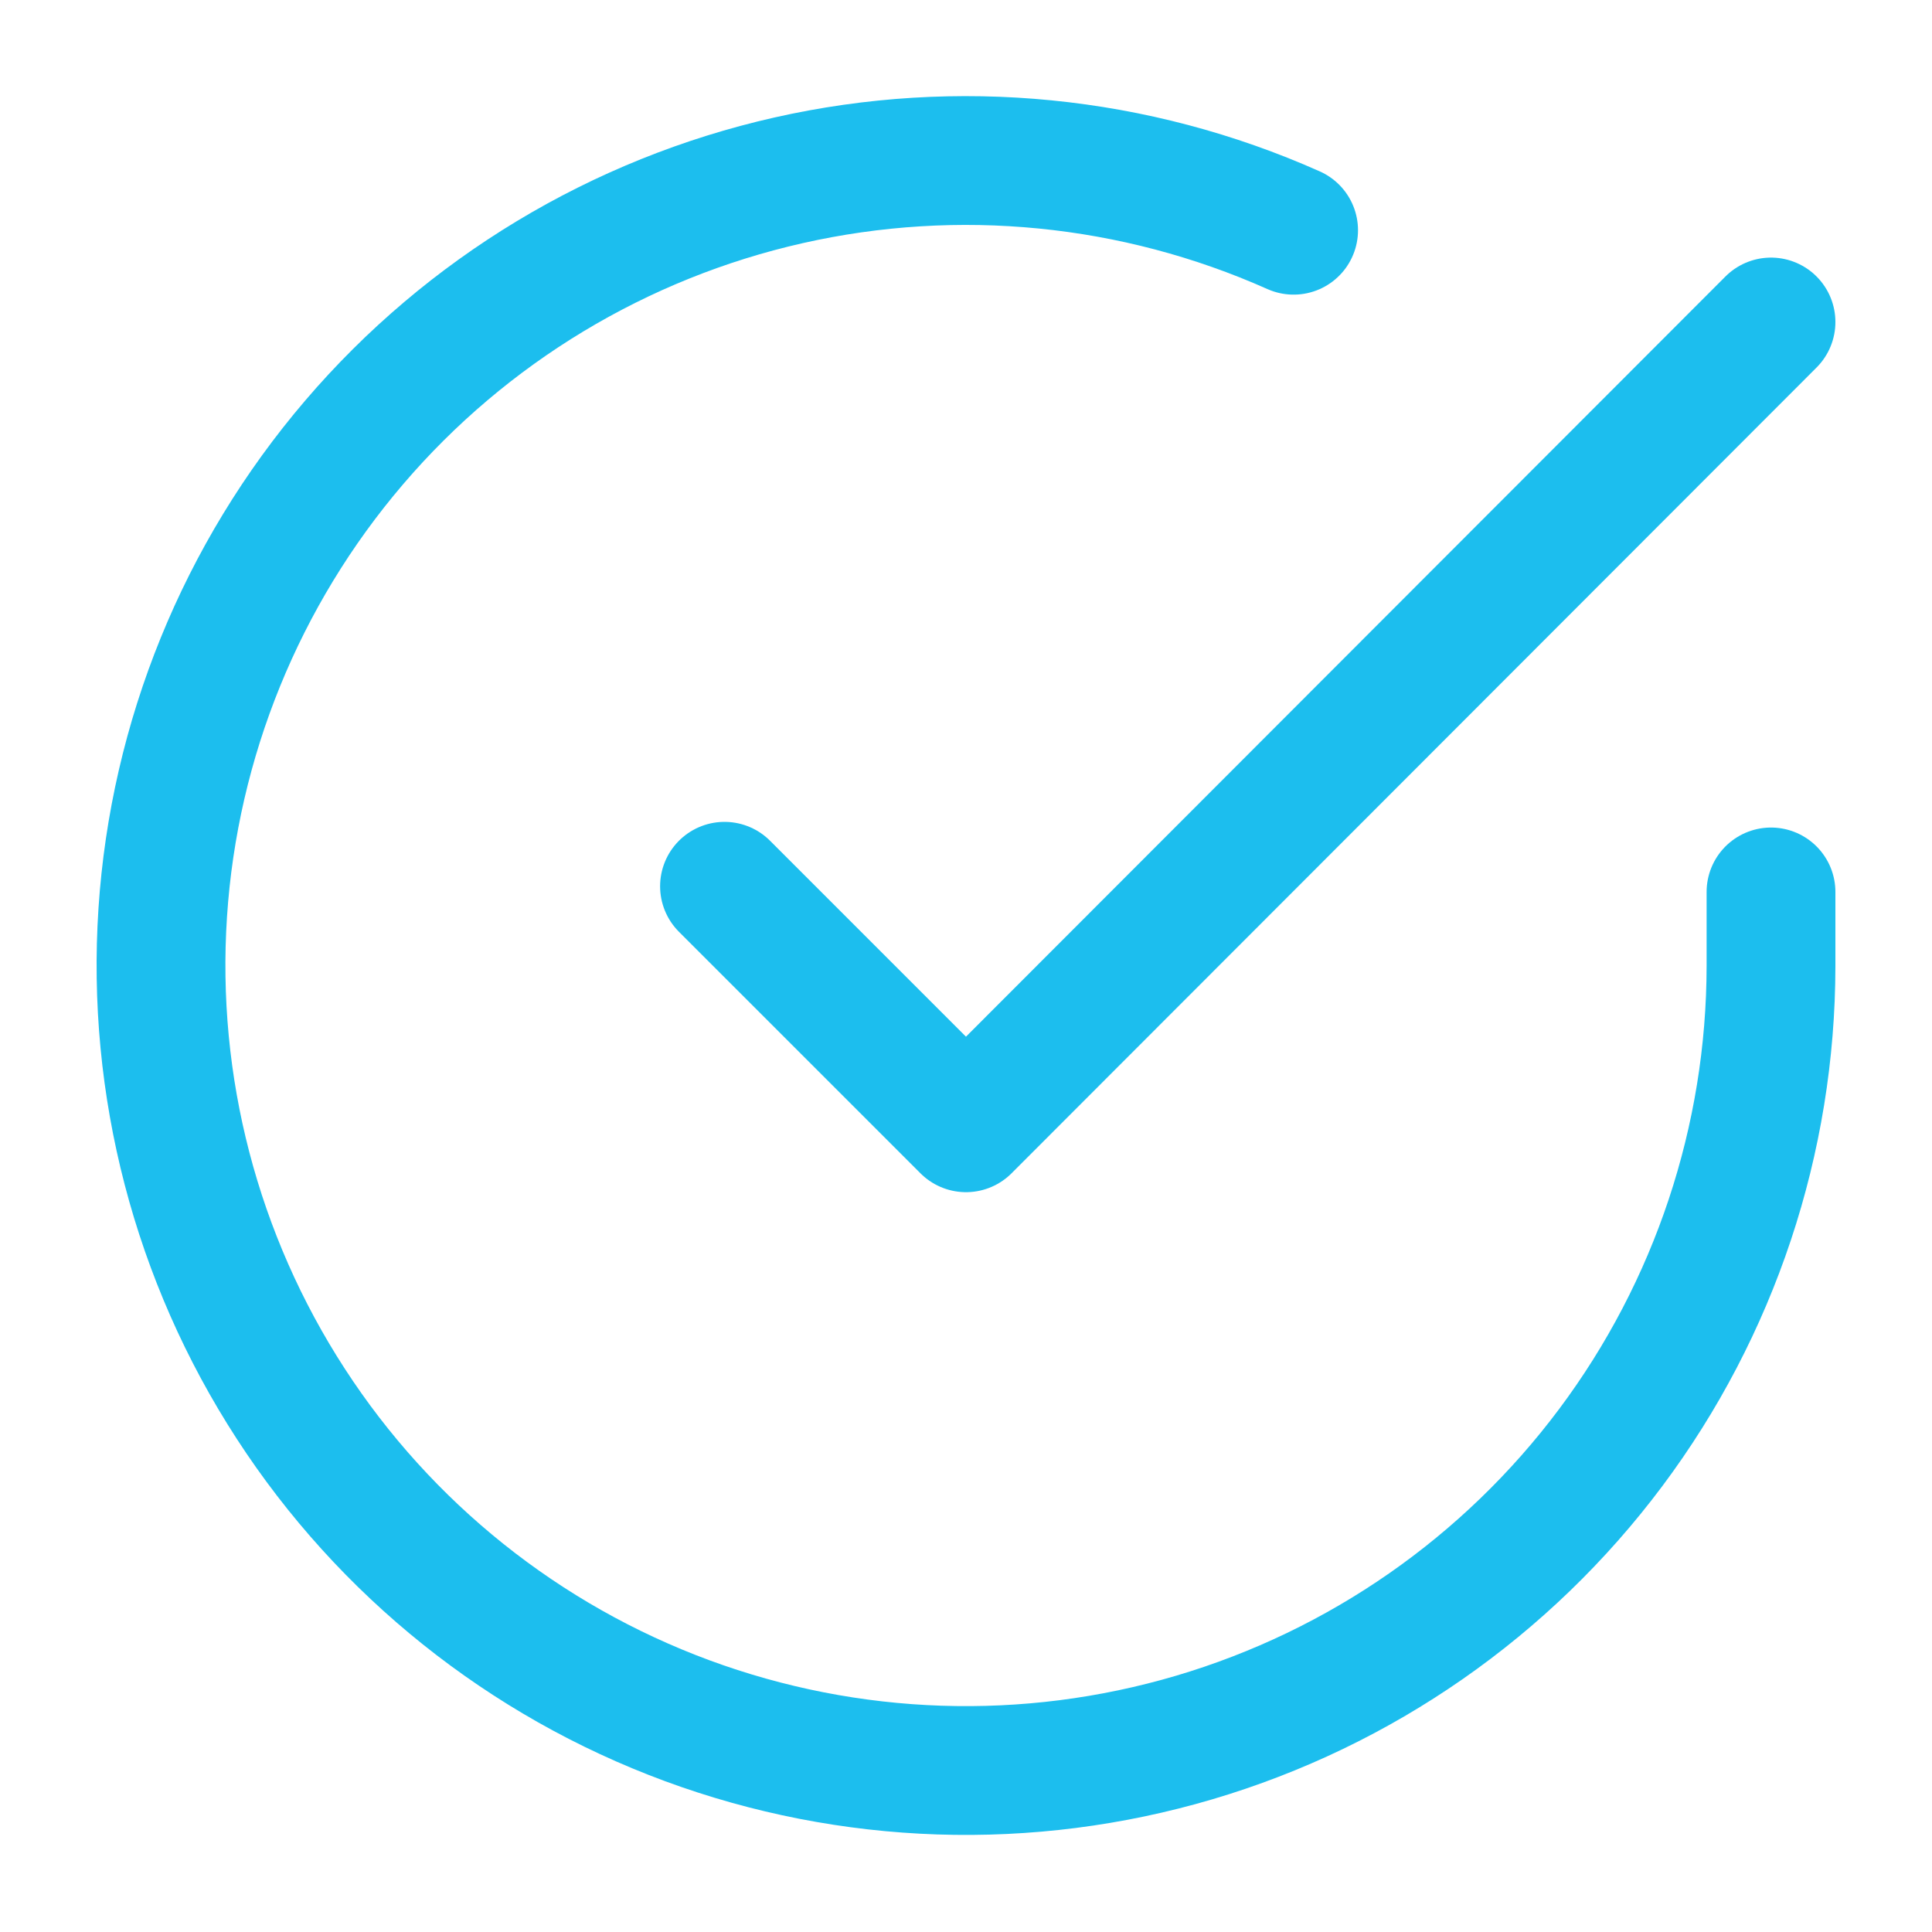
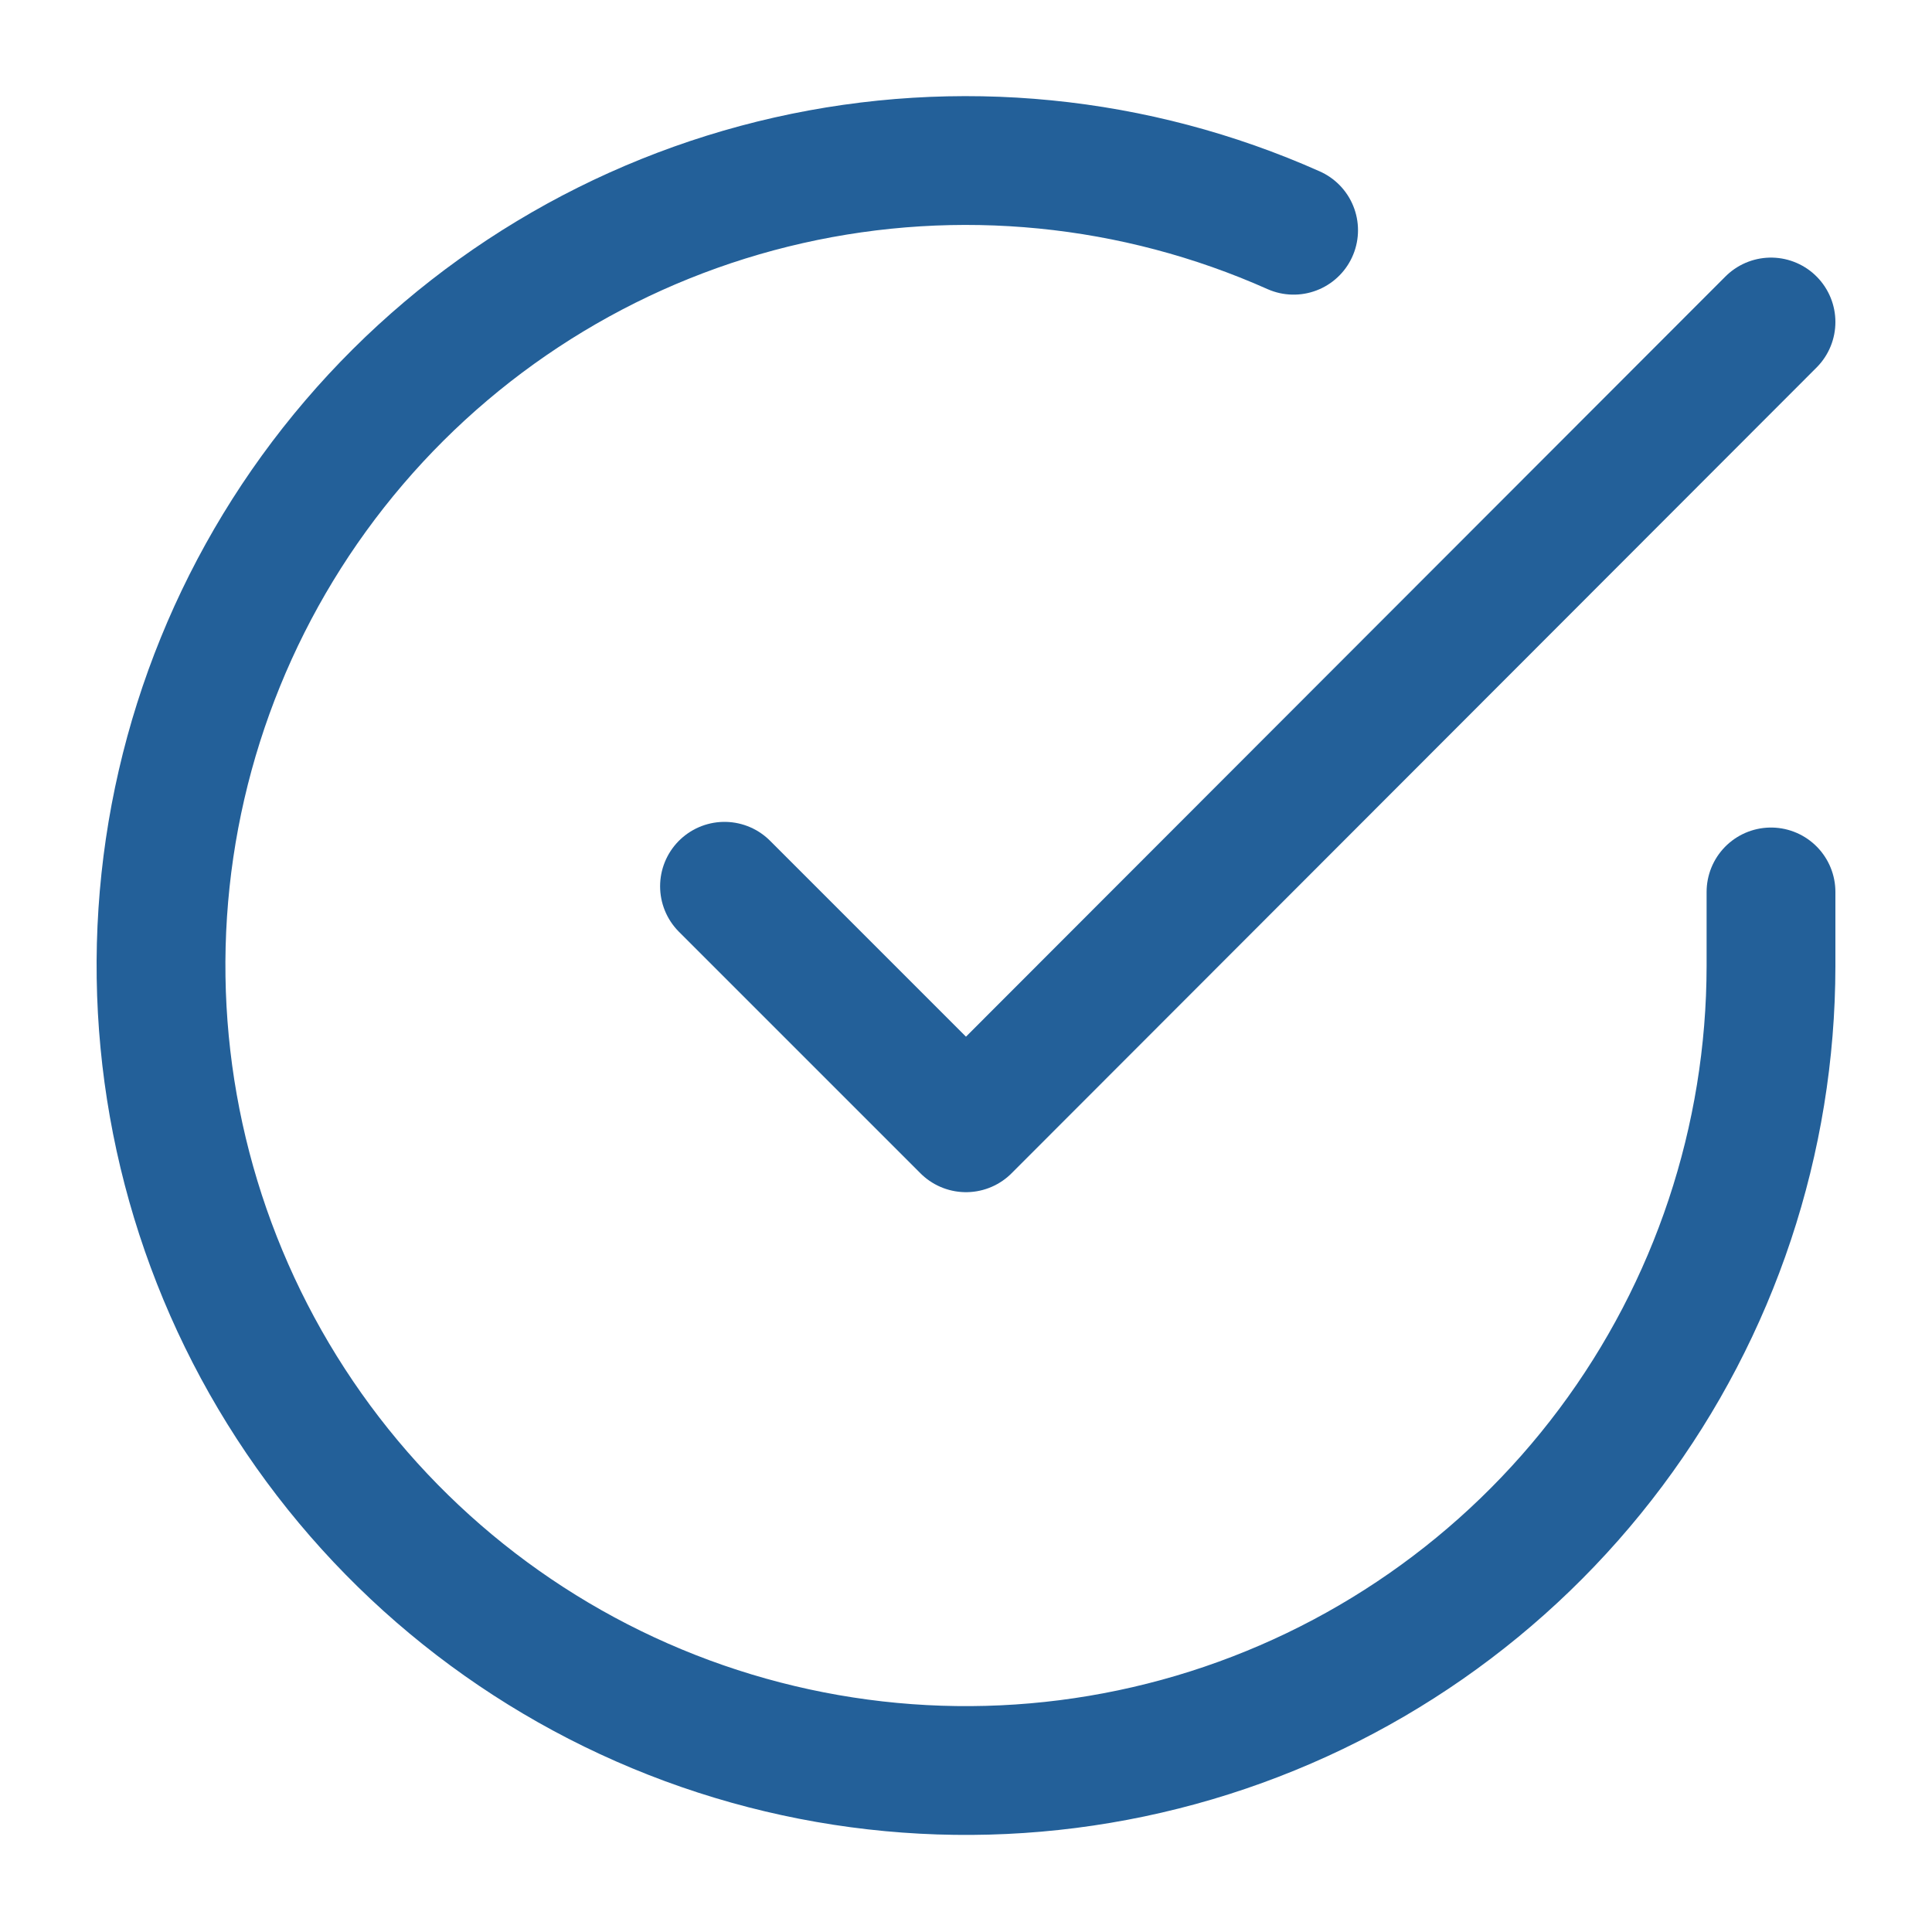
<svg xmlns="http://www.w3.org/2000/svg" width="30" height="30" viewBox="0 0 30 30" fill="none">
-   <path d="M27.5 13.85V15C27.498 17.695 26.626 20.318 25.012 22.477C23.398 24.636 21.129 26.216 18.544 26.98C15.959 27.744 13.197 27.652 10.668 26.718C8.14 25.784 5.981 24.058 4.514 21.796C3.047 19.535 2.35 16.86 2.527 14.17C2.704 11.481 3.747 8.92 5.498 6.871C7.249 4.822 9.616 3.394 12.245 2.8C14.874 2.206 17.625 2.478 20.087 3.575" stroke="#1CBEEE" stroke-width="2" stroke-linecap="round" stroke-linejoin="round" />
-   <path d="M27.5 5L15 17.512L11.25 13.762" stroke="#1CBEEE" stroke-width="2" stroke-linecap="round" stroke-linejoin="round" />
+   <path d="M27.5 13.85V15C27.498 17.695 26.626 20.318 25.012 22.477C23.398 24.636 21.129 26.216 18.544 26.98C15.959 27.744 13.197 27.652 10.668 26.718C8.14 25.784 5.981 24.058 4.514 21.796C3.047 19.535 2.35 16.86 2.527 14.17C2.704 11.481 3.747 8.92 5.498 6.871C7.249 4.822 9.616 3.394 12.245 2.8C14.874 2.206 17.625 2.478 20.087 3.575" stroke="#236099" stroke-width="2" stroke-linecap="round" stroke-linejoin="round" />
+   <path d="M27.5 5L15 17.512L11.25 13.762" stroke="#236099" stroke-width="2" stroke-linecap="round" stroke-linejoin="round" />
</svg>
